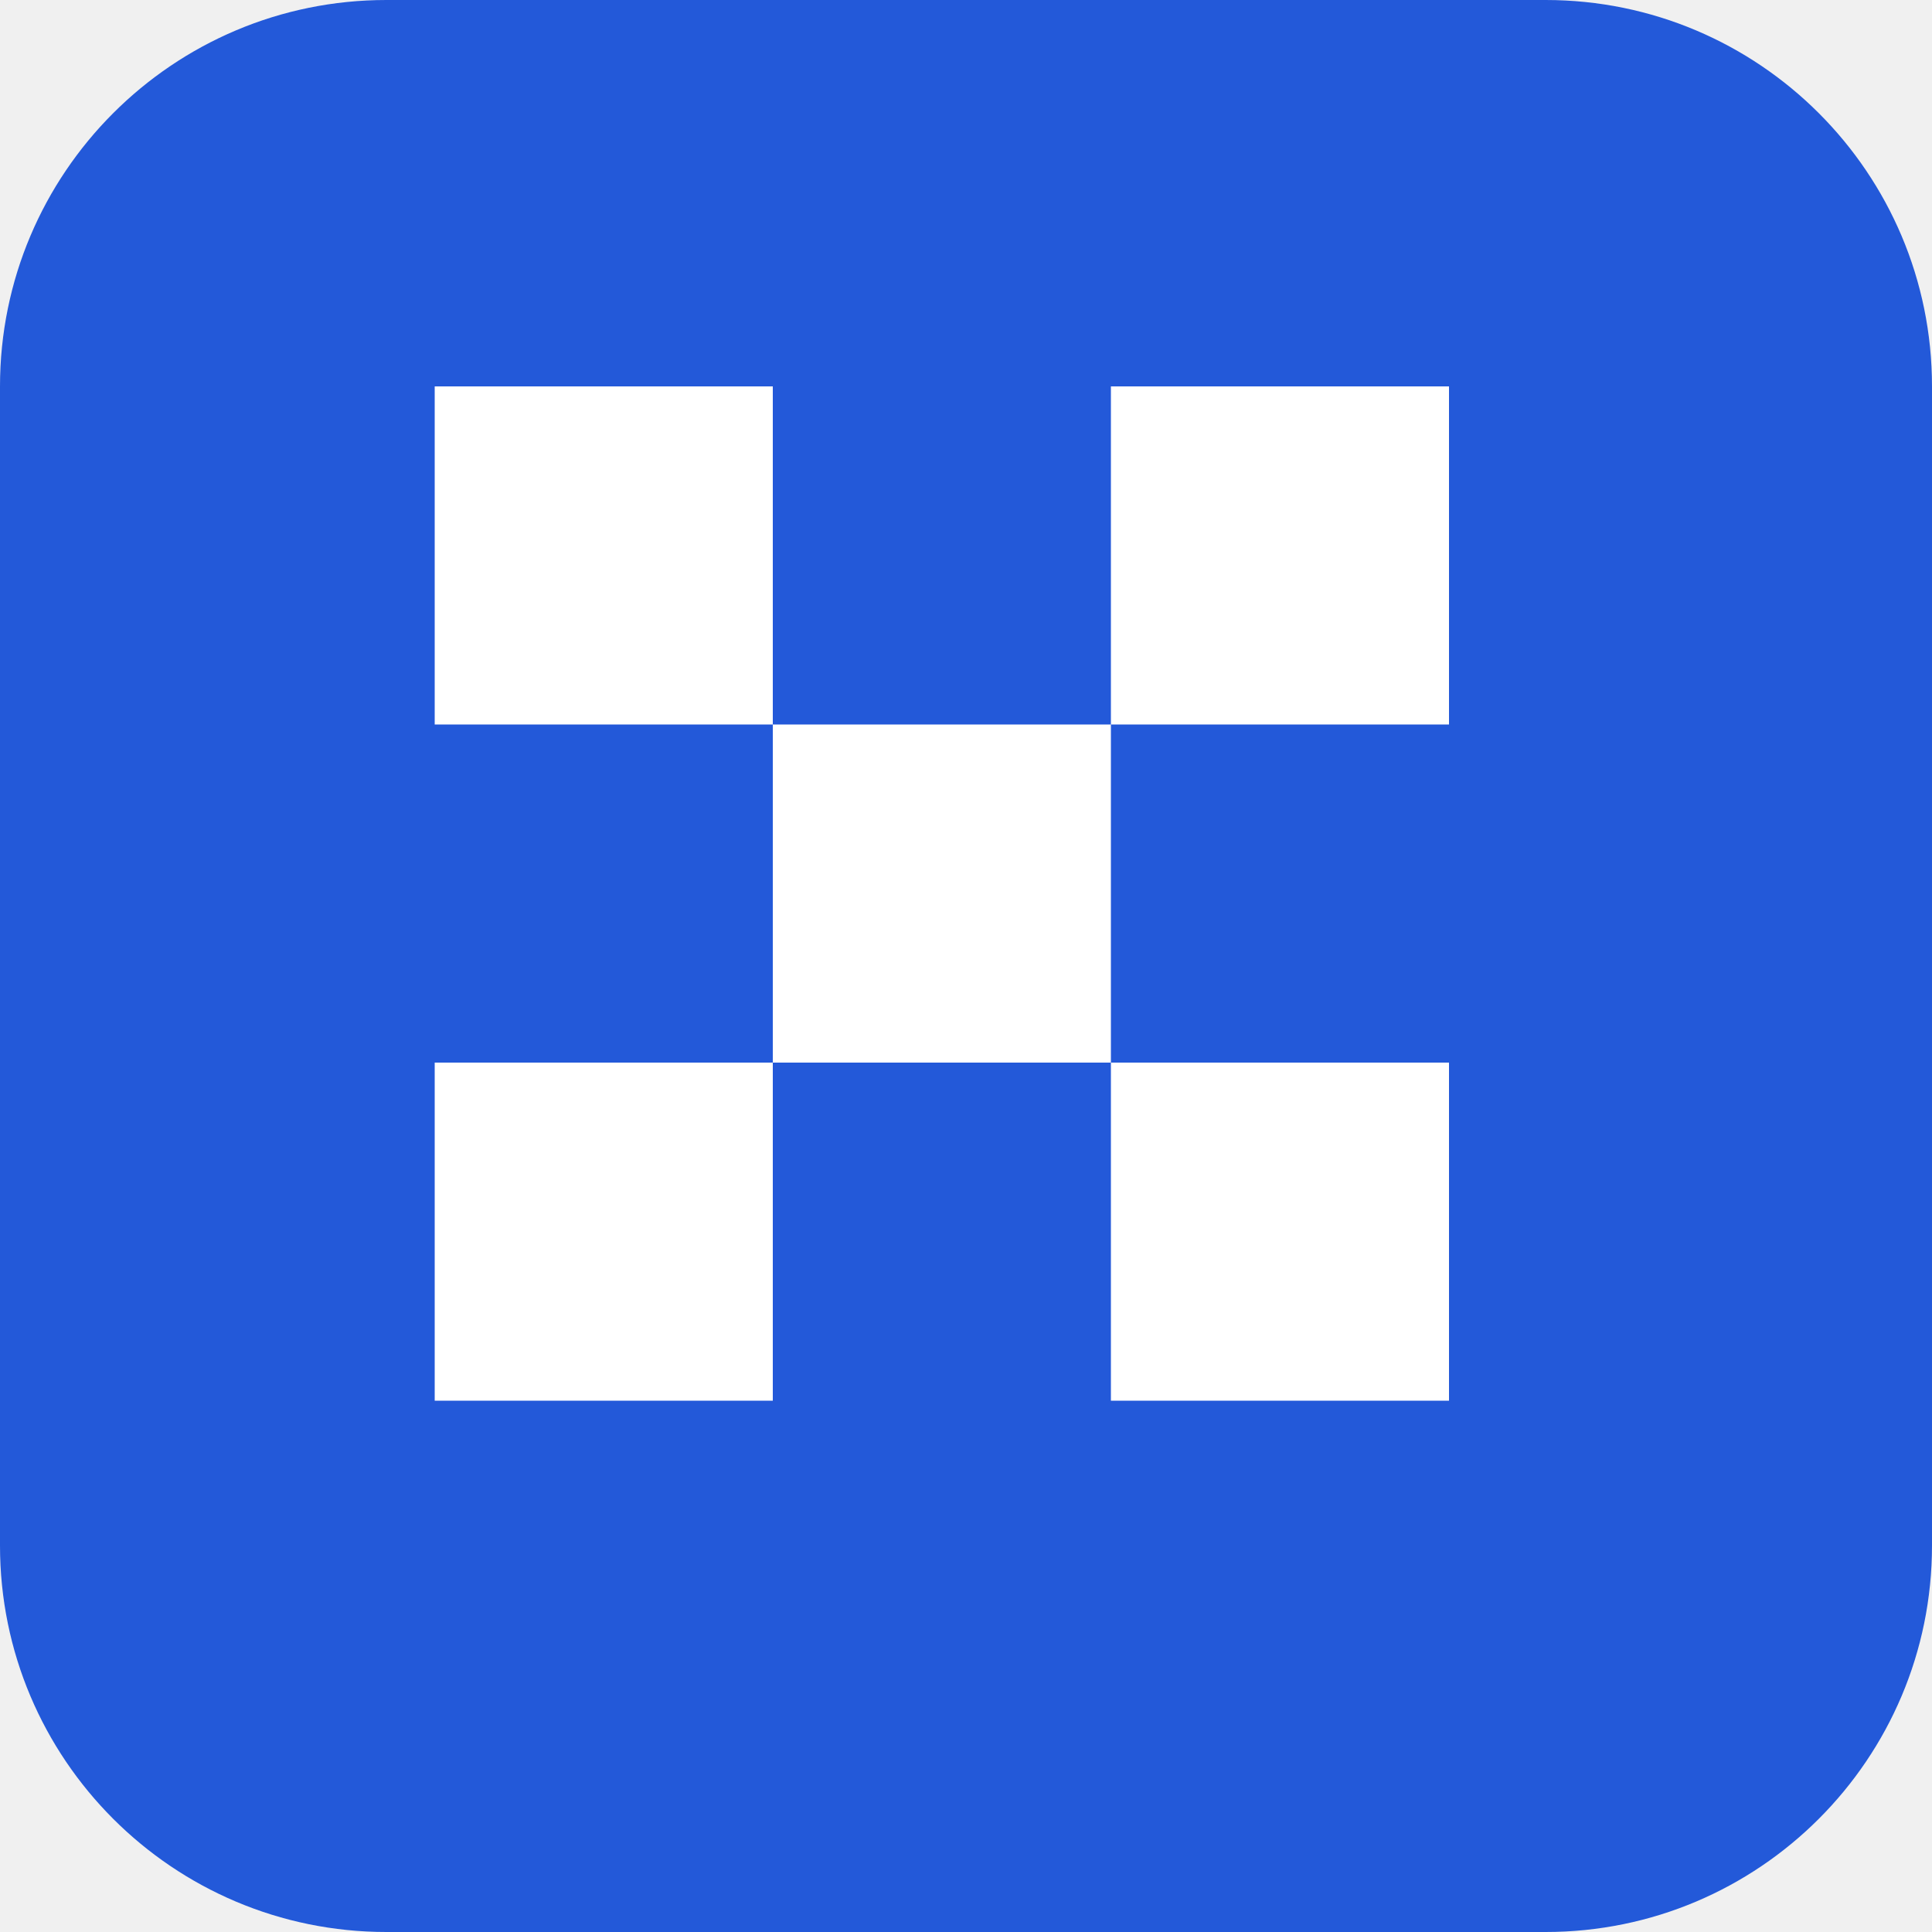
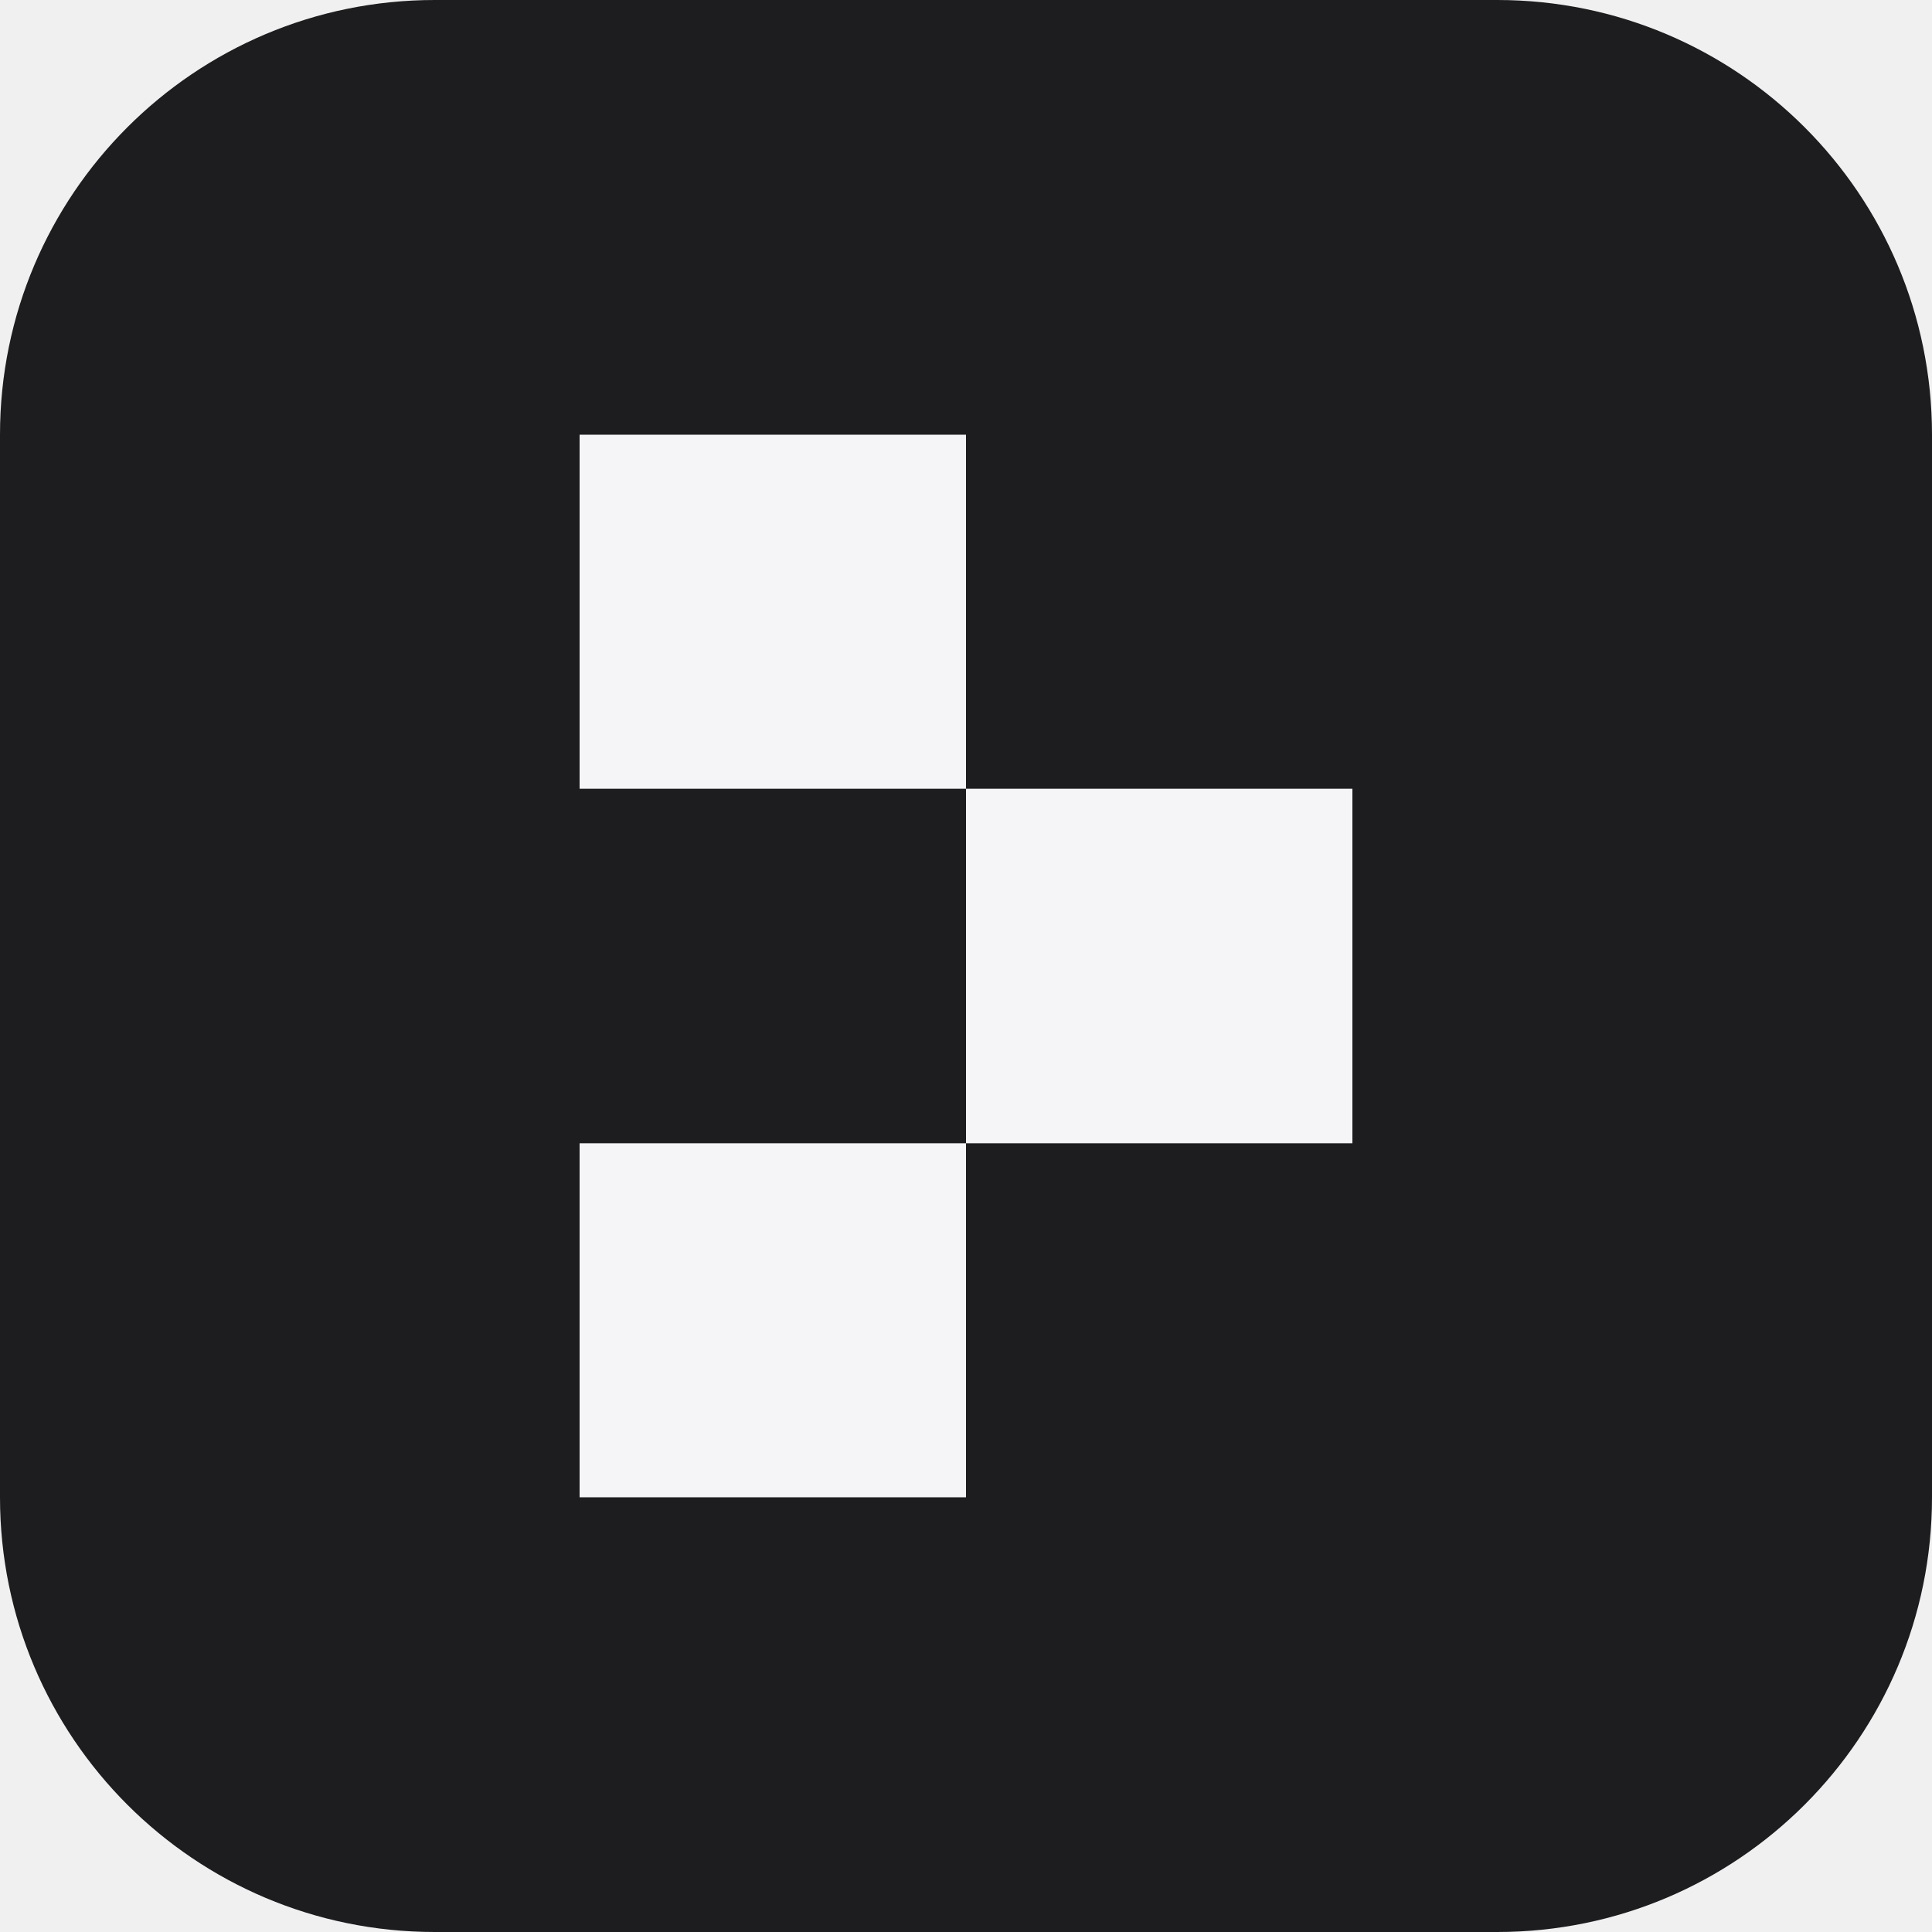
<svg xmlns="http://www.w3.org/2000/svg" viewBox="0 0 40 40">
-   <rect width="40" height="40" rx="8" fill="#2359d9" />
-   <path d="M9 8h7v7H9zm14 0h7v7h-7zm-7 7h7v7h-7zm-7 7h7v7H9zm14 0h7v7h-7z" fill="white" />
+   <rect width="40" height="40" rx="9" fill="#1d1d1f" />
+   <path d="M12 9h8v7.33h-8zm8 7.33h8v7.34h-8zm-8 7.34h8V31h-8z" fill="#f5f5f7" />
</svg>
